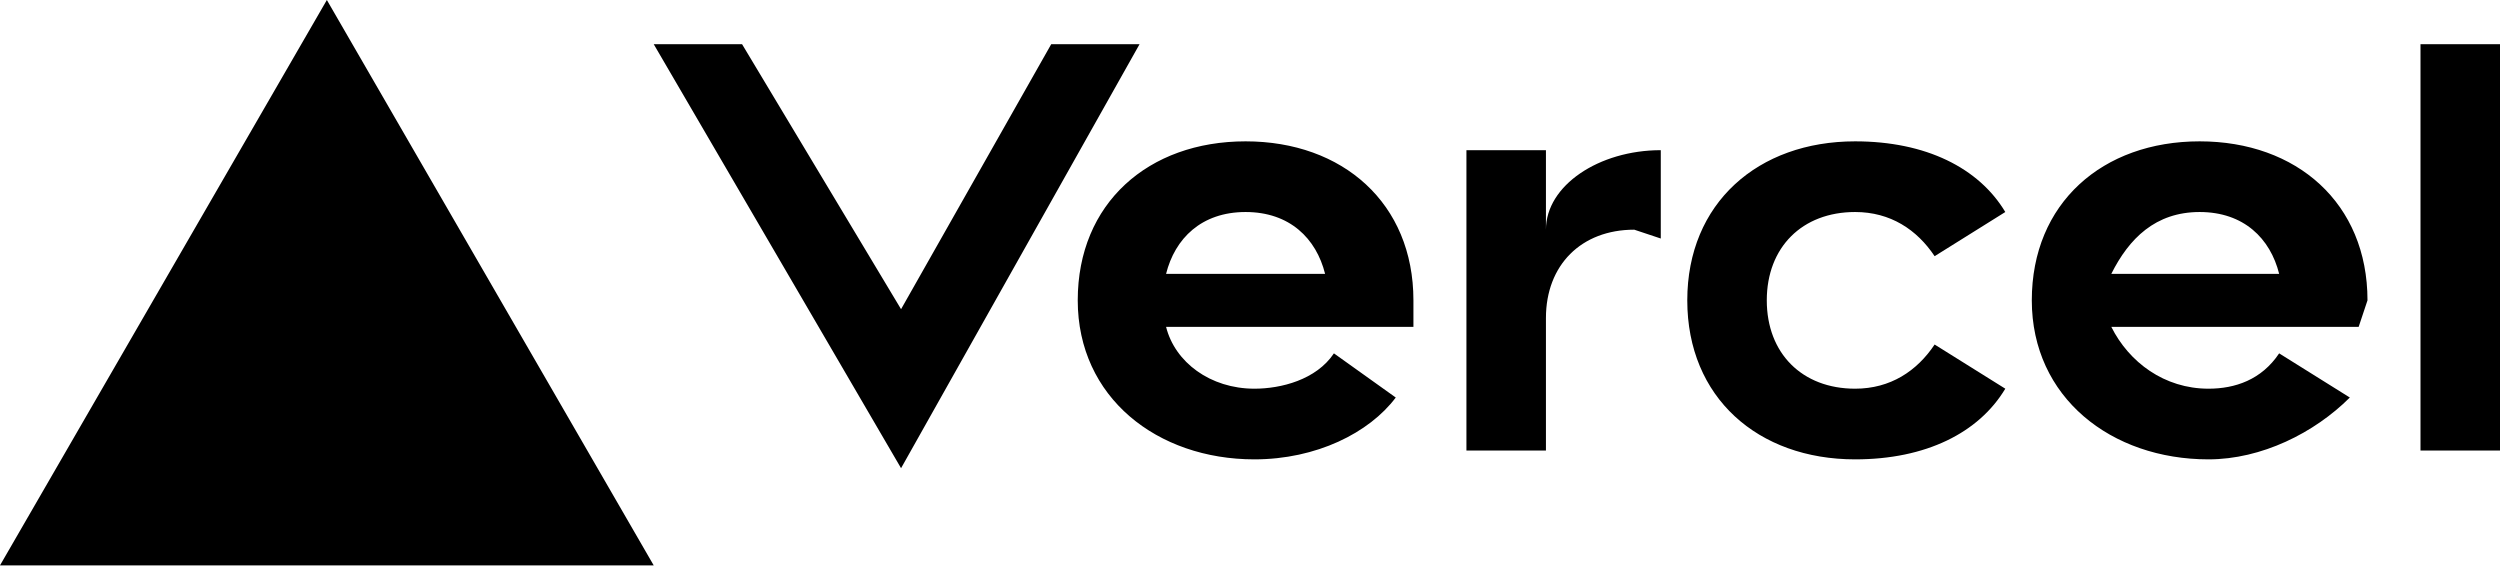
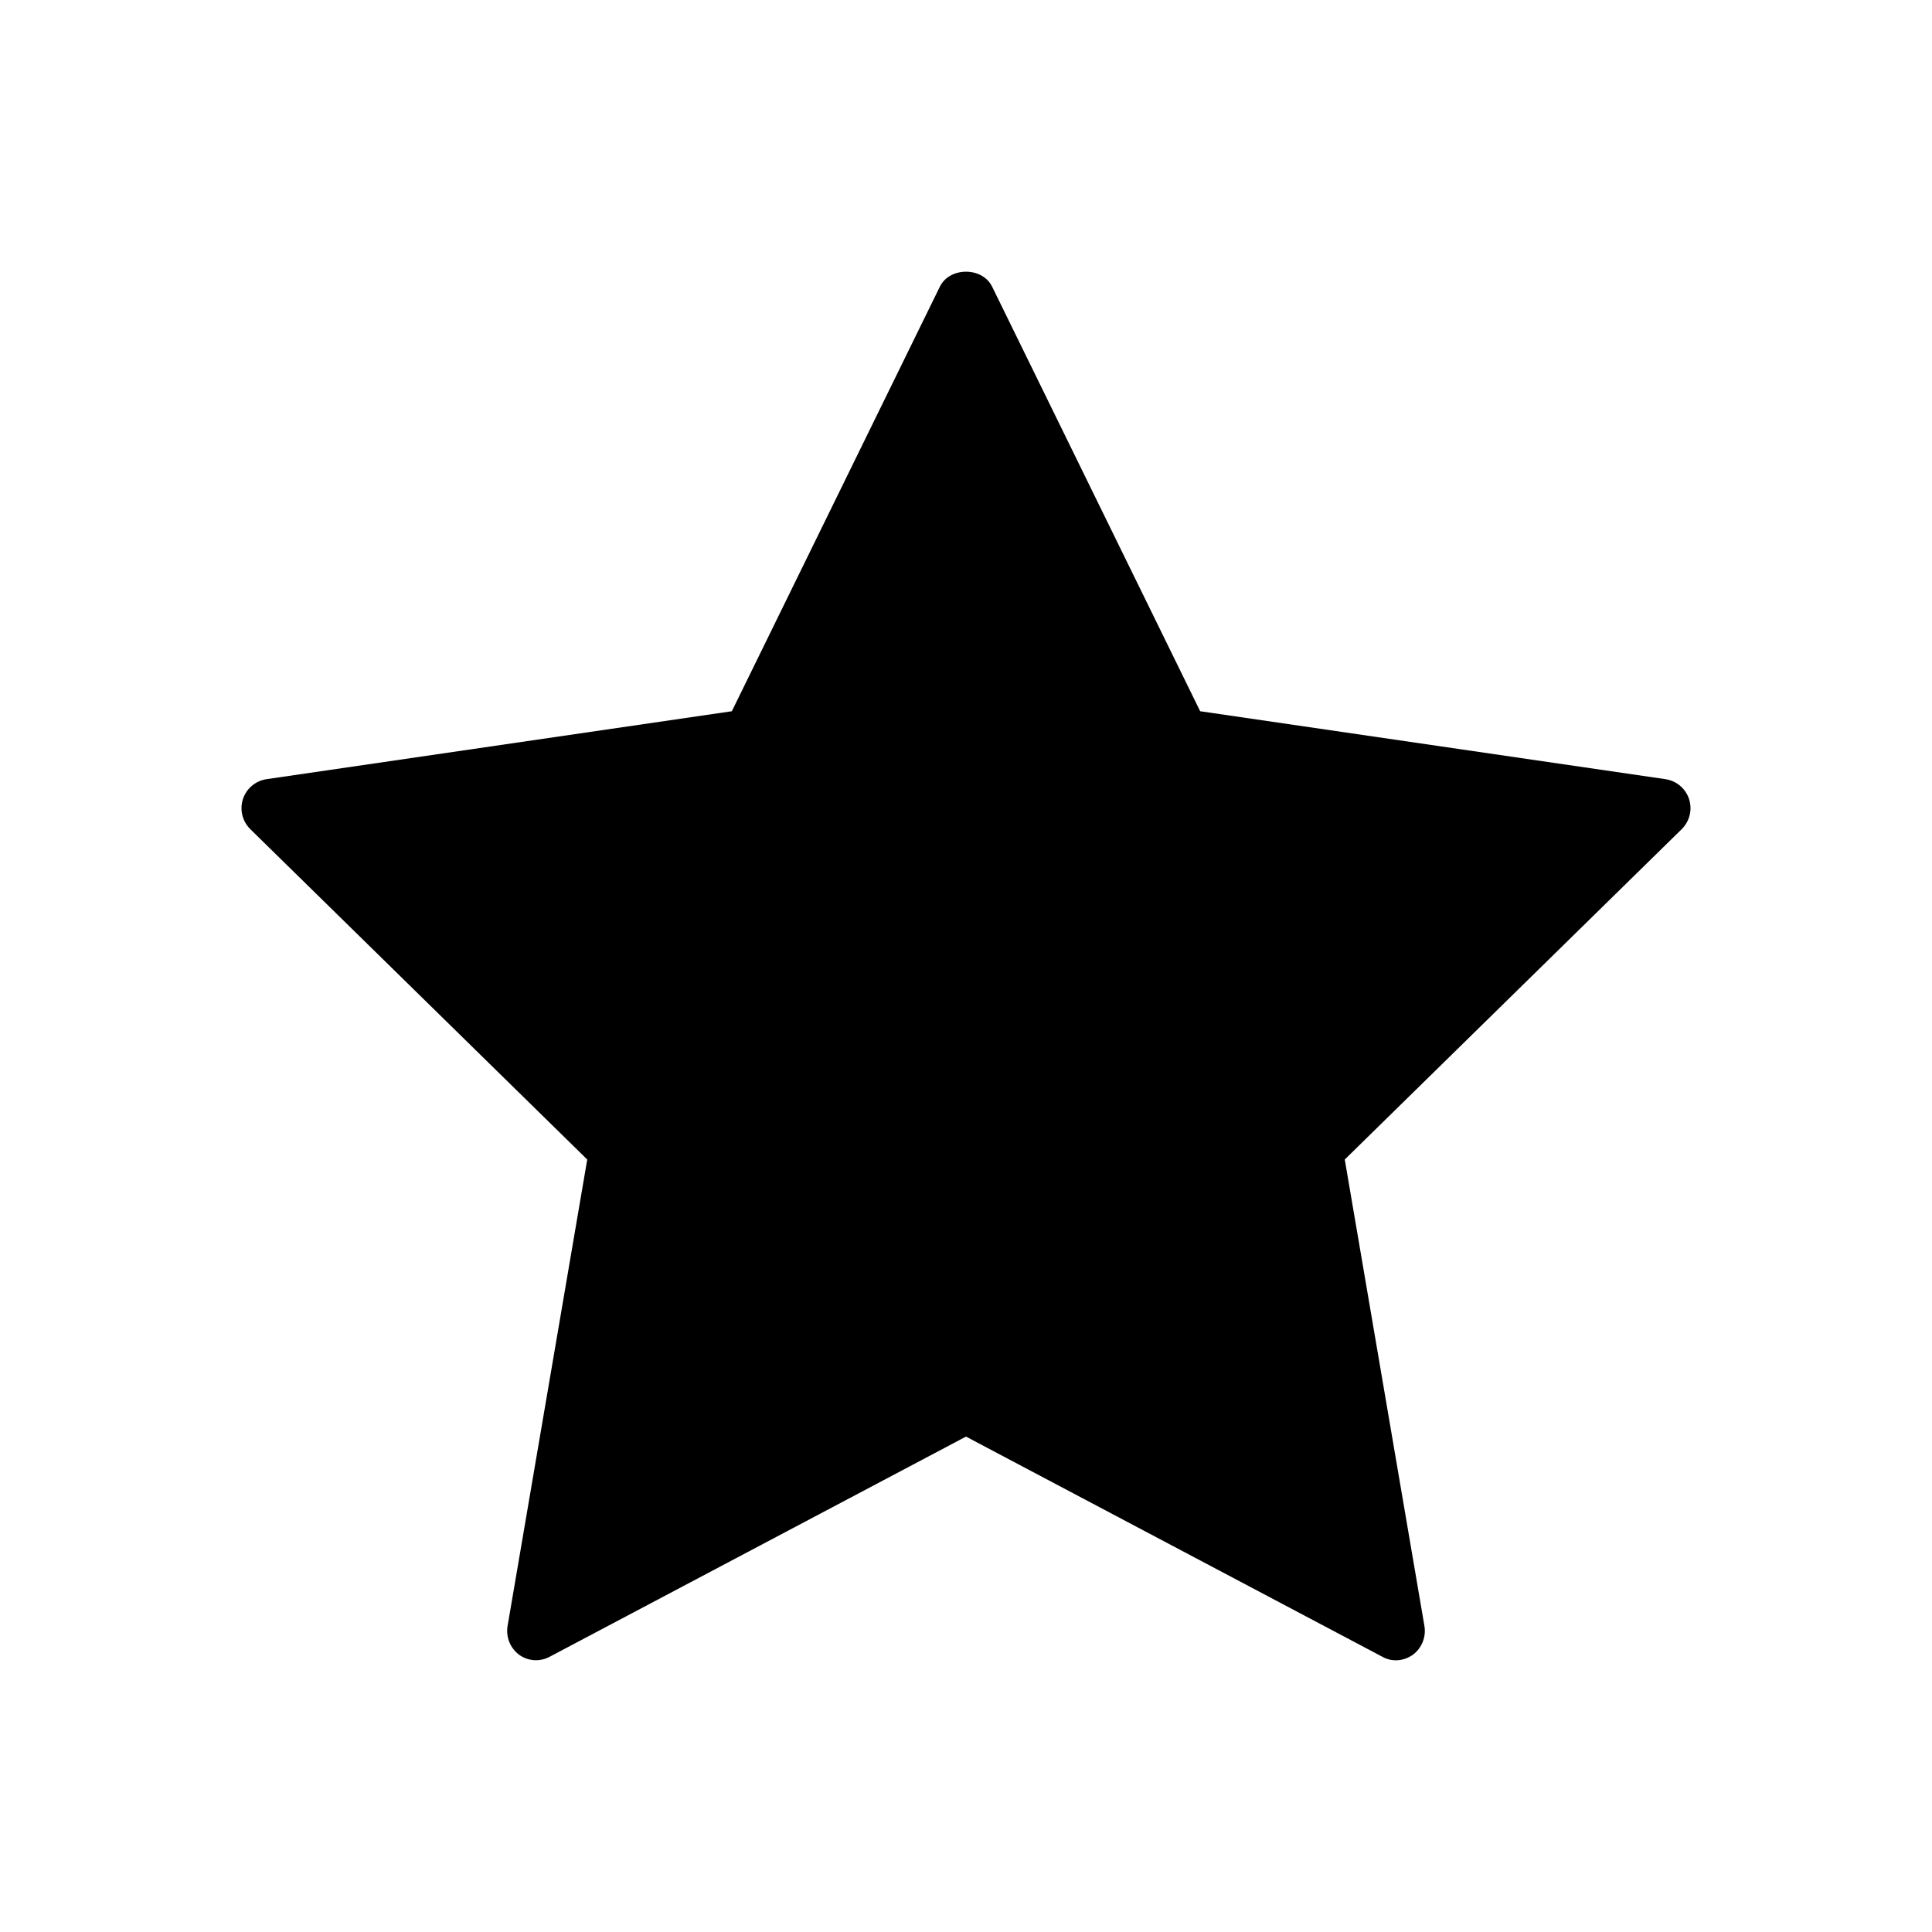
- <svg xmlns="http://www.w3.org/2000/svg" fill="none" viewBox="0 0 283 64">
-   <path fill="black" d="M141 16c-11 0-19 7-19 18s9 18 20 18c7 0 13-3 16-7l-7-5c-2 3-6 4-9 4-5 0-9-3-10-7h28v-3c0-11-8-18-19-18zm-9 15c1-4 4-7 9-7s8 3 9 7h-18zm117-15c-11 0-19 7-19 18s9 18 20 18c6 0 12-3 16-7l-8-5c-2 3-5 4-8 4-5 0-9-3-11-7h28l1-3c0-11-8-18-19-18zm-10 15c2-4 5-7 10-7s8 3 9 7h-19zm-39 3c0 6 4 10 10 10 4 0 7-2 9-5l8 5c-3 5-9 8-17 8-11 0-19-7-19-18s8-18 19-18c8 0 14 3 17 8l-8 5c-2-3-5-5-9-5-6 0-10 4-10 10zm83-29v46h-9V5h9zM37 0l37 64H0L37 0zm92 5-27 48L74 5h10l18 30 17-30h10zm59 12v10l-3-1c-6 0-10 4-10 10v15h-9V17h9v9c0-5 6-9 13-9z" />
+ <svg xmlns="http://www.w3.org/2000/svg" width="128" height="128">
+   <path d="M111.904 52.937a1.95 1.95 0 00-1.555-1.314l-30.835-4.502-13.786-28.136c-.653-1.313-2.803-1.313-3.456 0L48.486 47.121l-30.835 4.502a1.95 1.95 0 00-1.555 1.314 1.952 1.952 0 00.48 1.99l22.33 21.894-5.28 30.918c-.115.715.173 1.45.768 1.894a1.904 1.904 0 002.016.135L64 95.178l27.59 14.59c.269.155.576.232.883.232a1.98 1.98 0 001.133-.367 1.974 1.974 0 00.768-1.894l-5.28-30.918 22.33-21.893c.518-.522.71-1.276.48-1.99z" fill-rule="nonzero" />
</svg>
